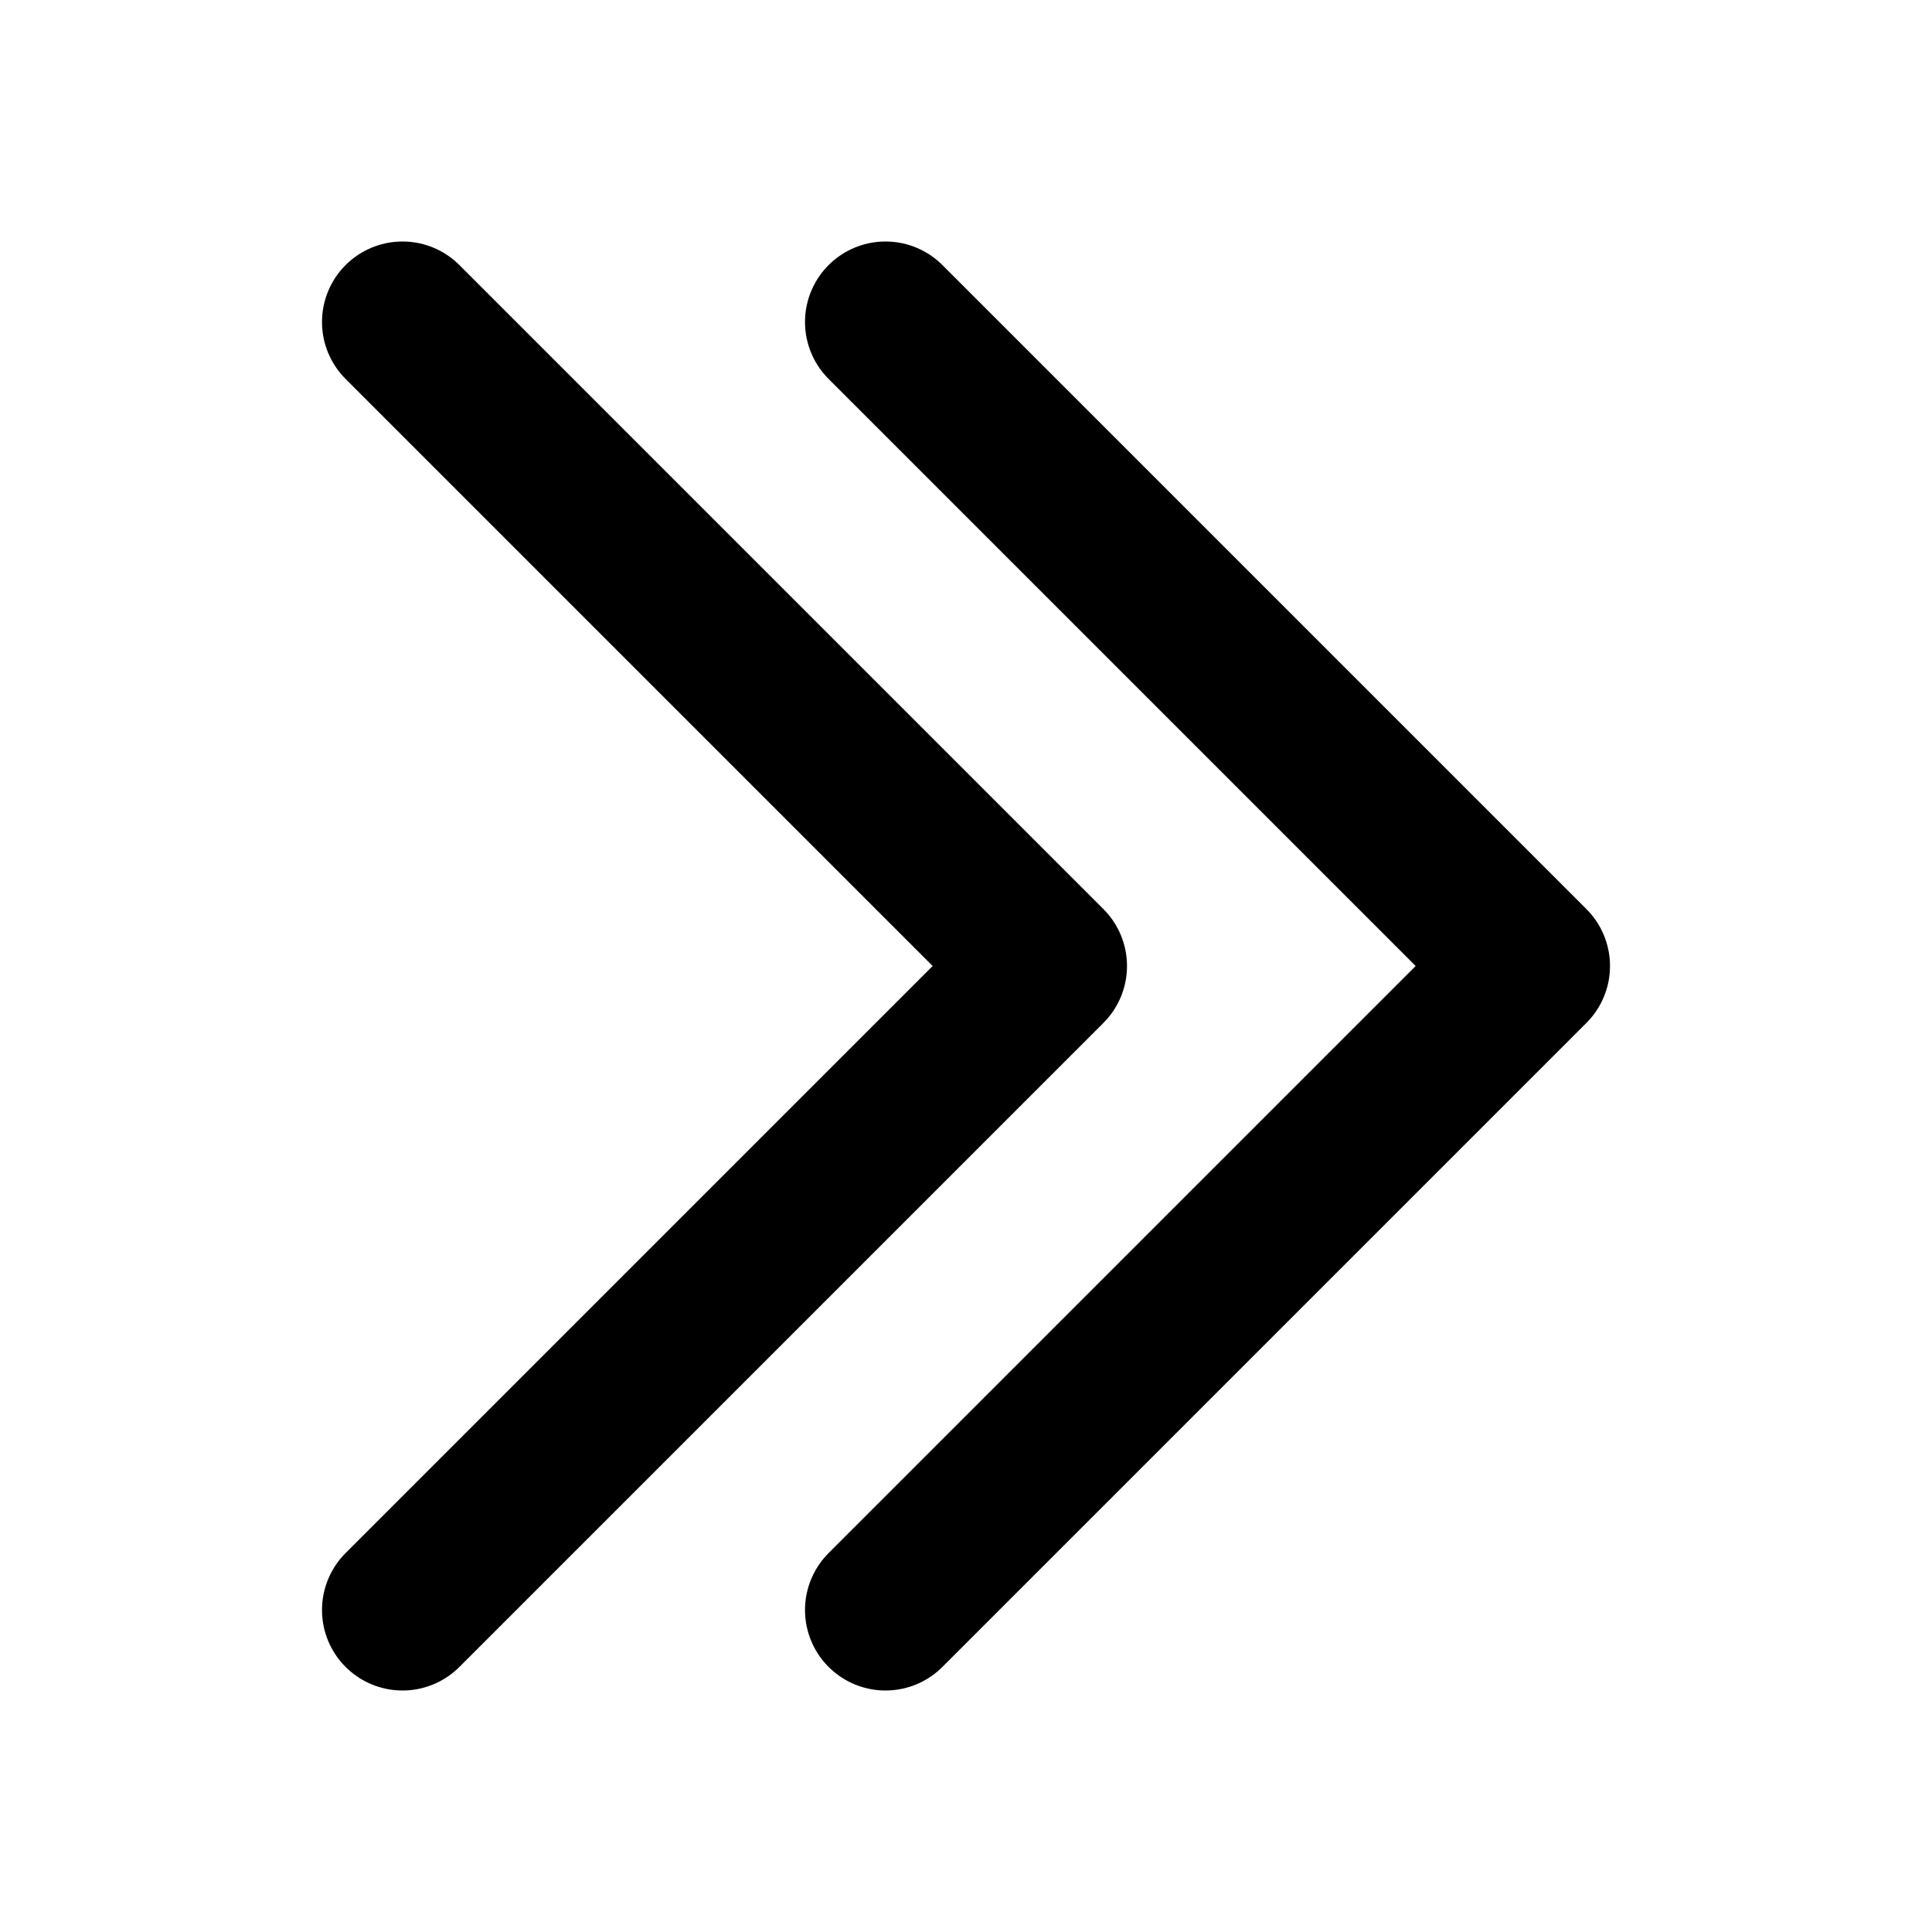
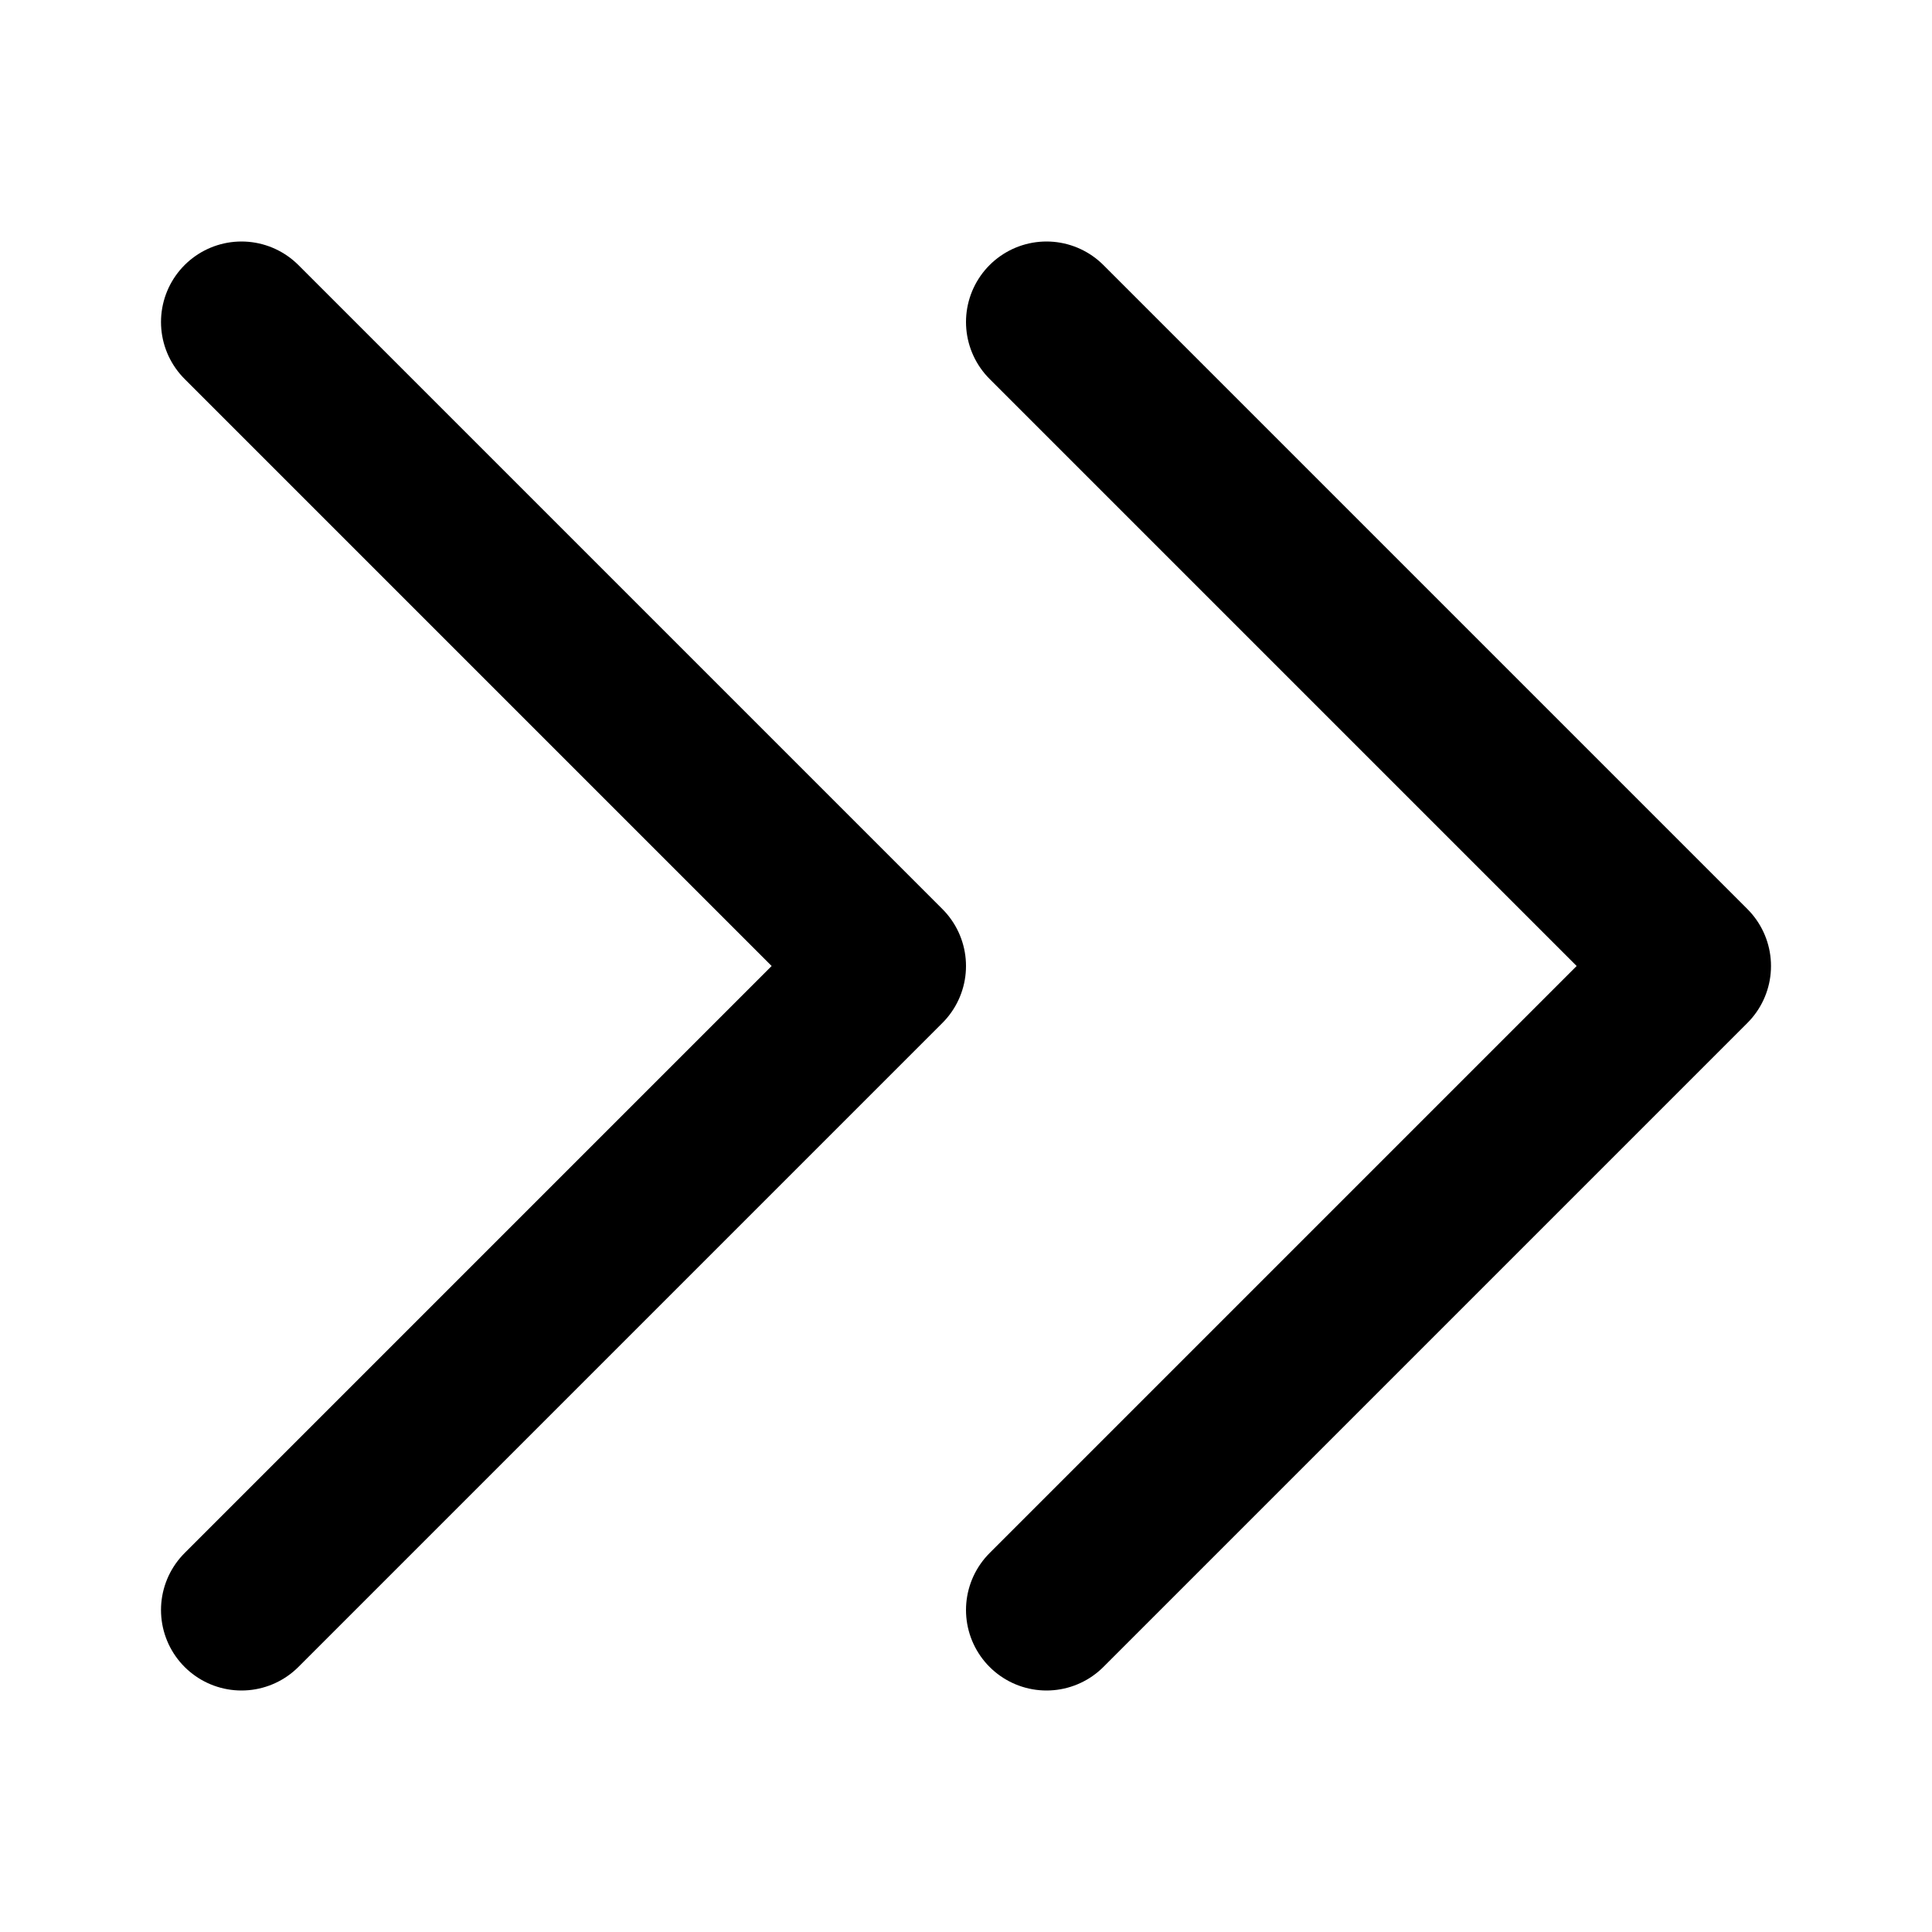
<svg xmlns="http://www.w3.org/2000/svg" class="i i-chevrons-right" viewBox="0 0 24 24" fill="none" stroke="currentColor" stroke-width="2" stroke-linecap="round" stroke-linejoin="round">
-   <path d="m5 20 8-8-8-8m6 16 8-8-8-8" />
+   <path d="m3 20 8-8-8-8m10 16 8-8-8-8" />
</svg>
